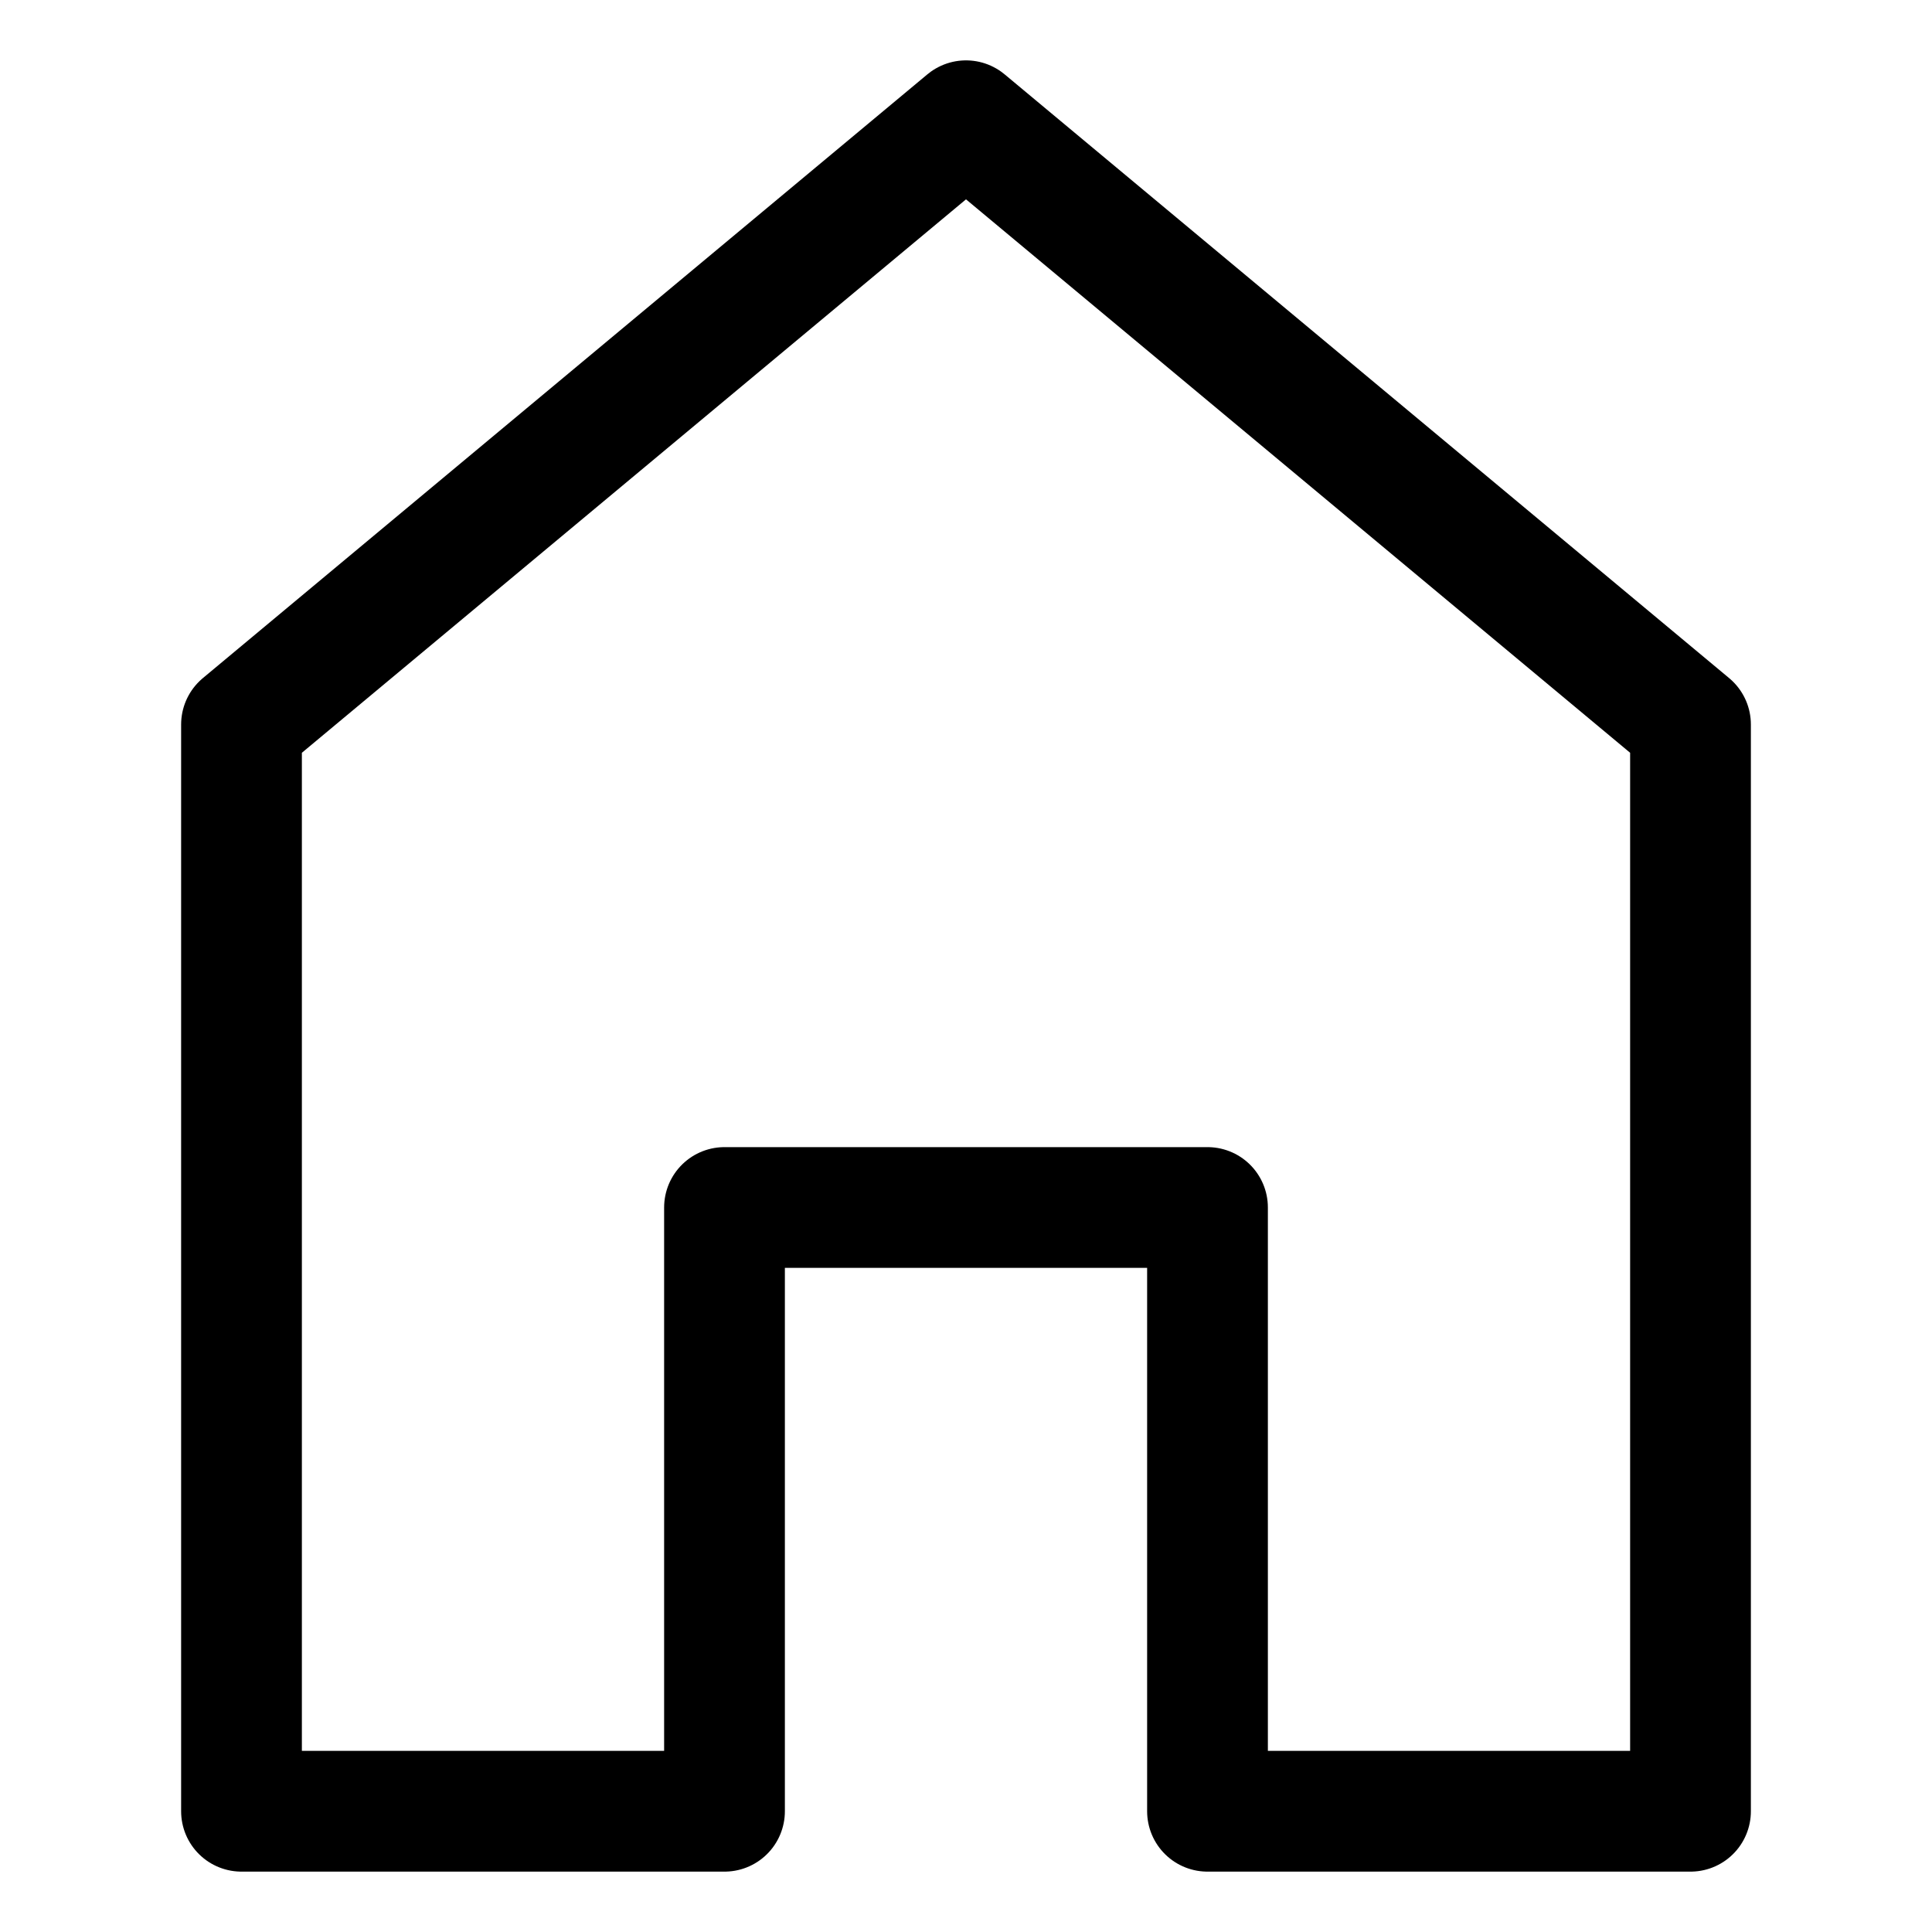
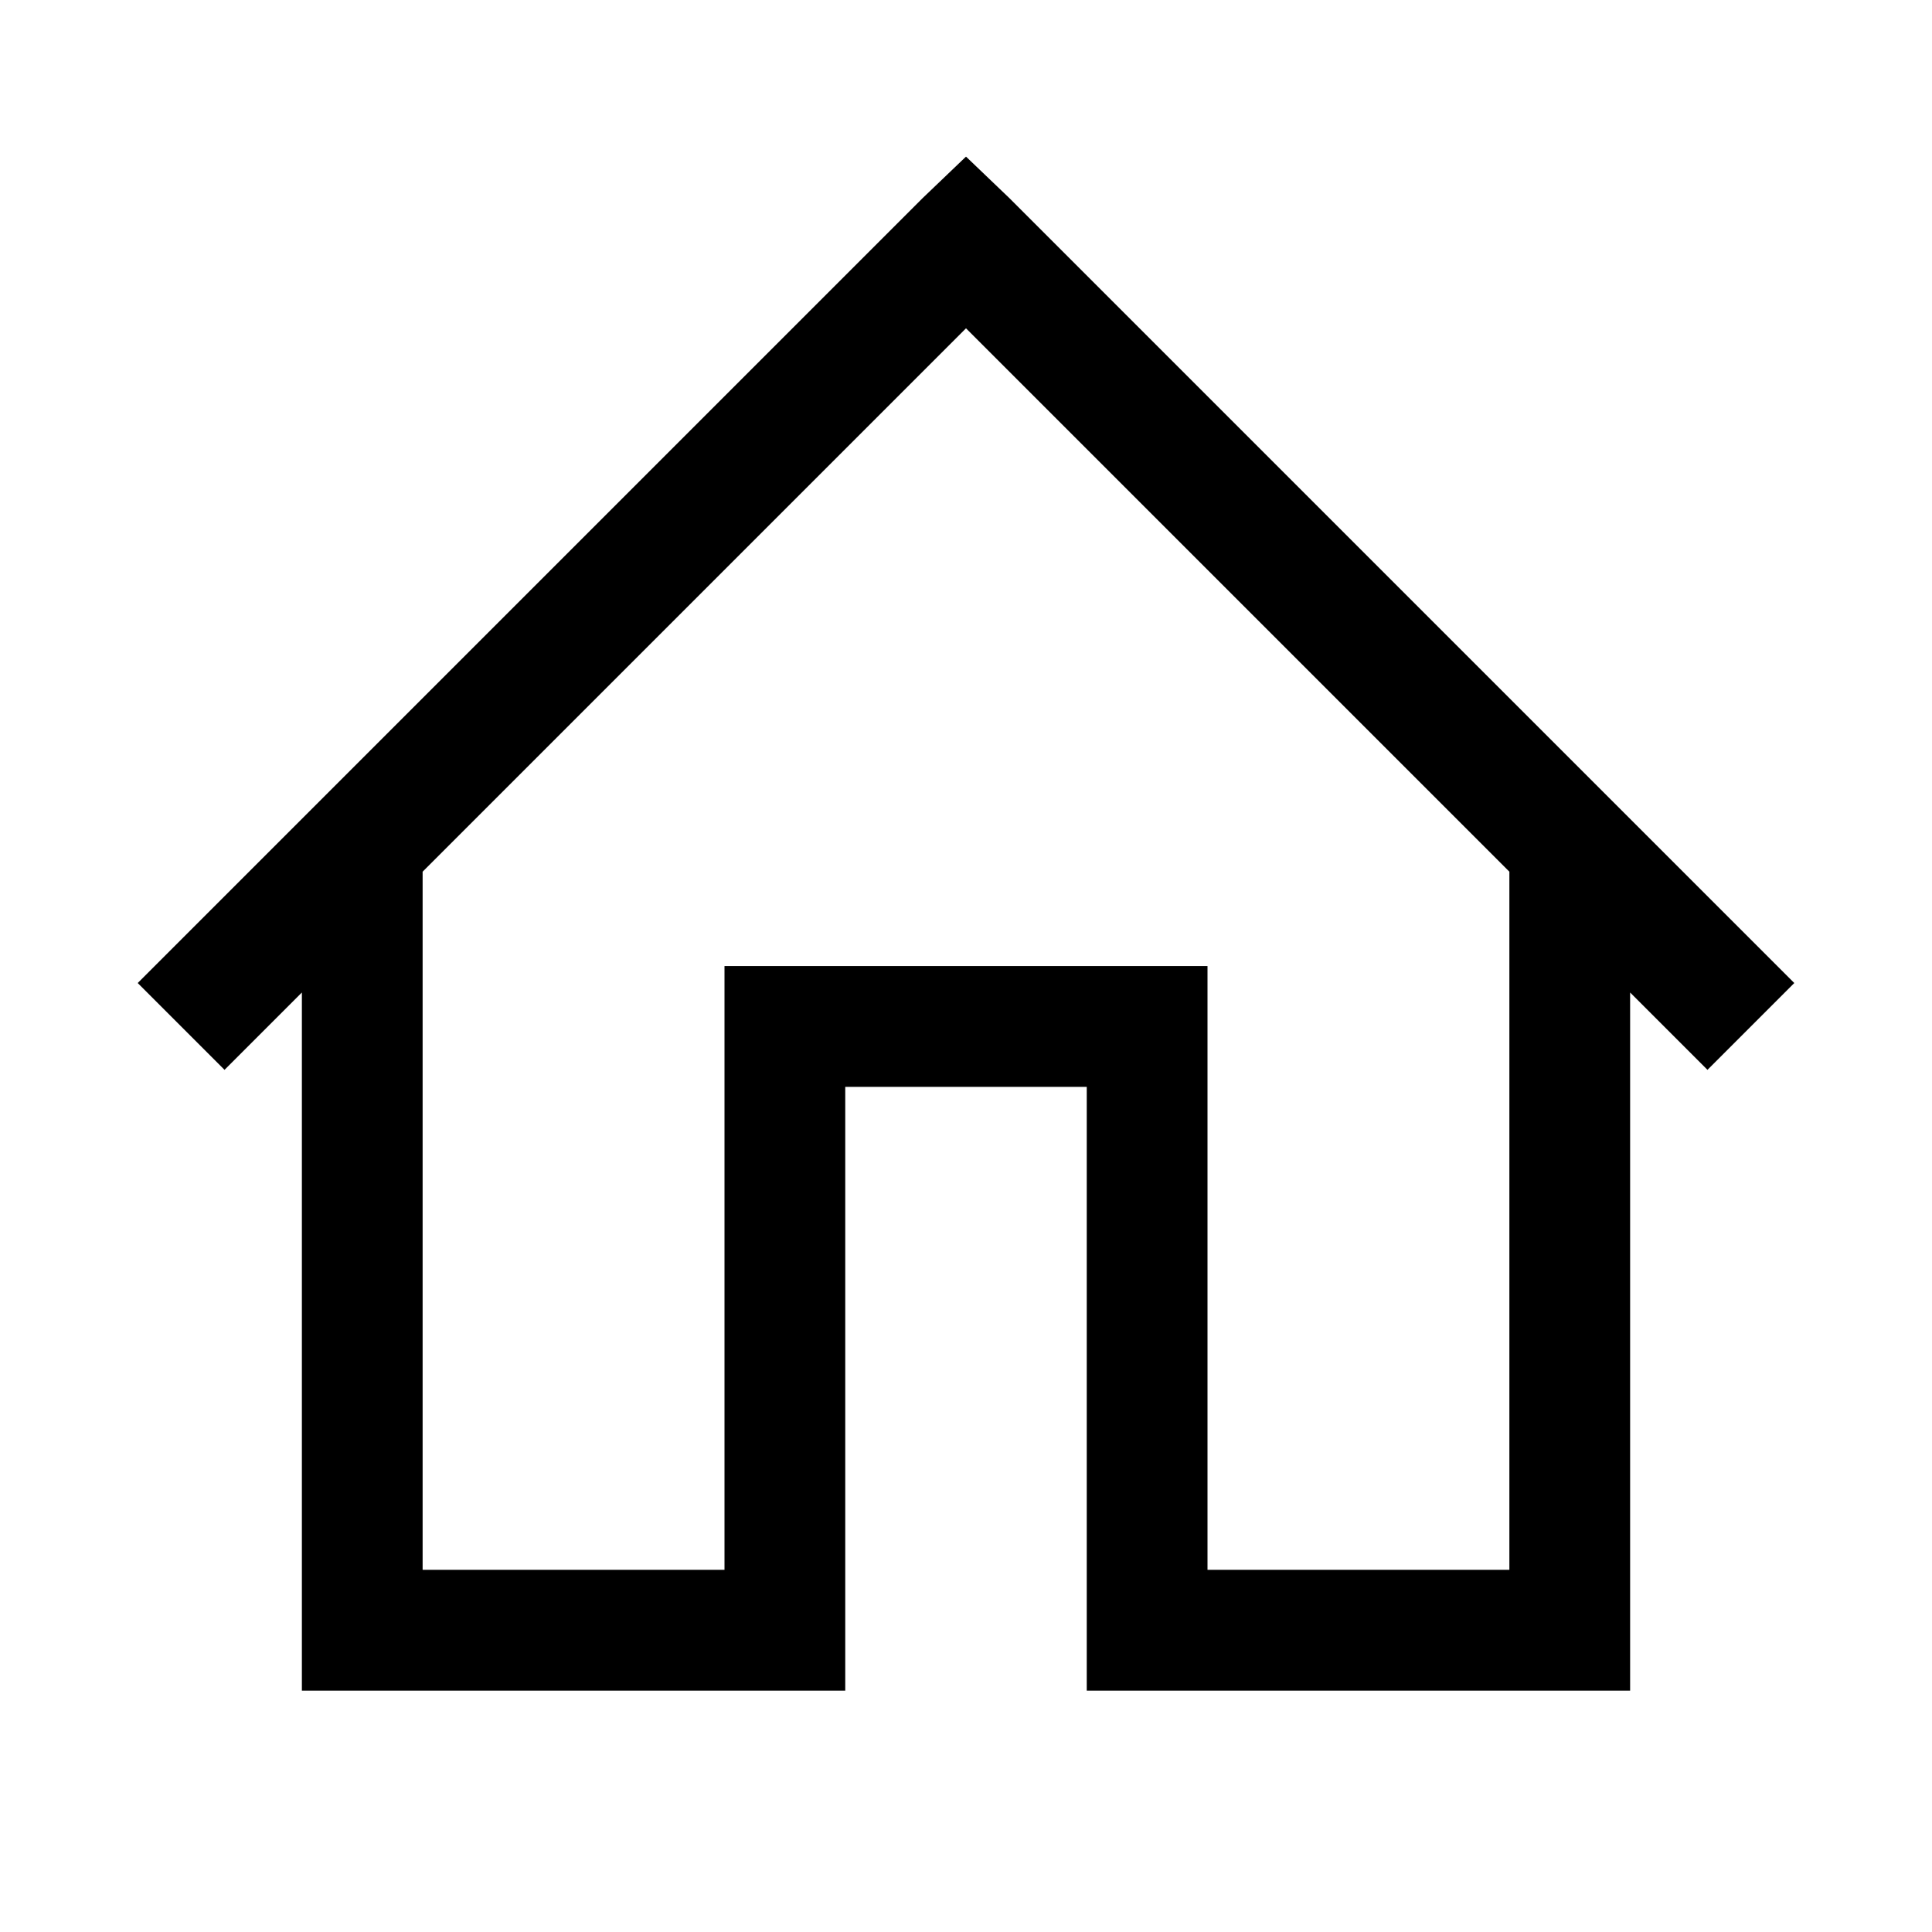
- <svg xmlns="http://www.w3.org/2000/svg" id="i-home" viewBox="0 0 32 32" width="32" height="32" fill="none" stroke="currentcolor" stroke-linecap="round" stroke-linejoin="round" stroke-width="2">
-   <path d="M12 20 L12 30 4 30 4 12 16 2 28 12 28 30 20 30 20 20 Z" />
+ <svg xmlns="http://www.w3.org/2000/svg" version="1.1" width="32" height="32" viewBox="0 0 32 32">
+   <path d="M16 2.594l0.719 0.688 13 13-1.438 1.438-1.281-1.281v11.563h-9v-10h-4v10h-9v-11.563l-1.281 1.281-1.438-1.438 13-13zM16 5.438l-9 9v11.563h5v-10h8v10h5v-11.563z" />
</svg>
